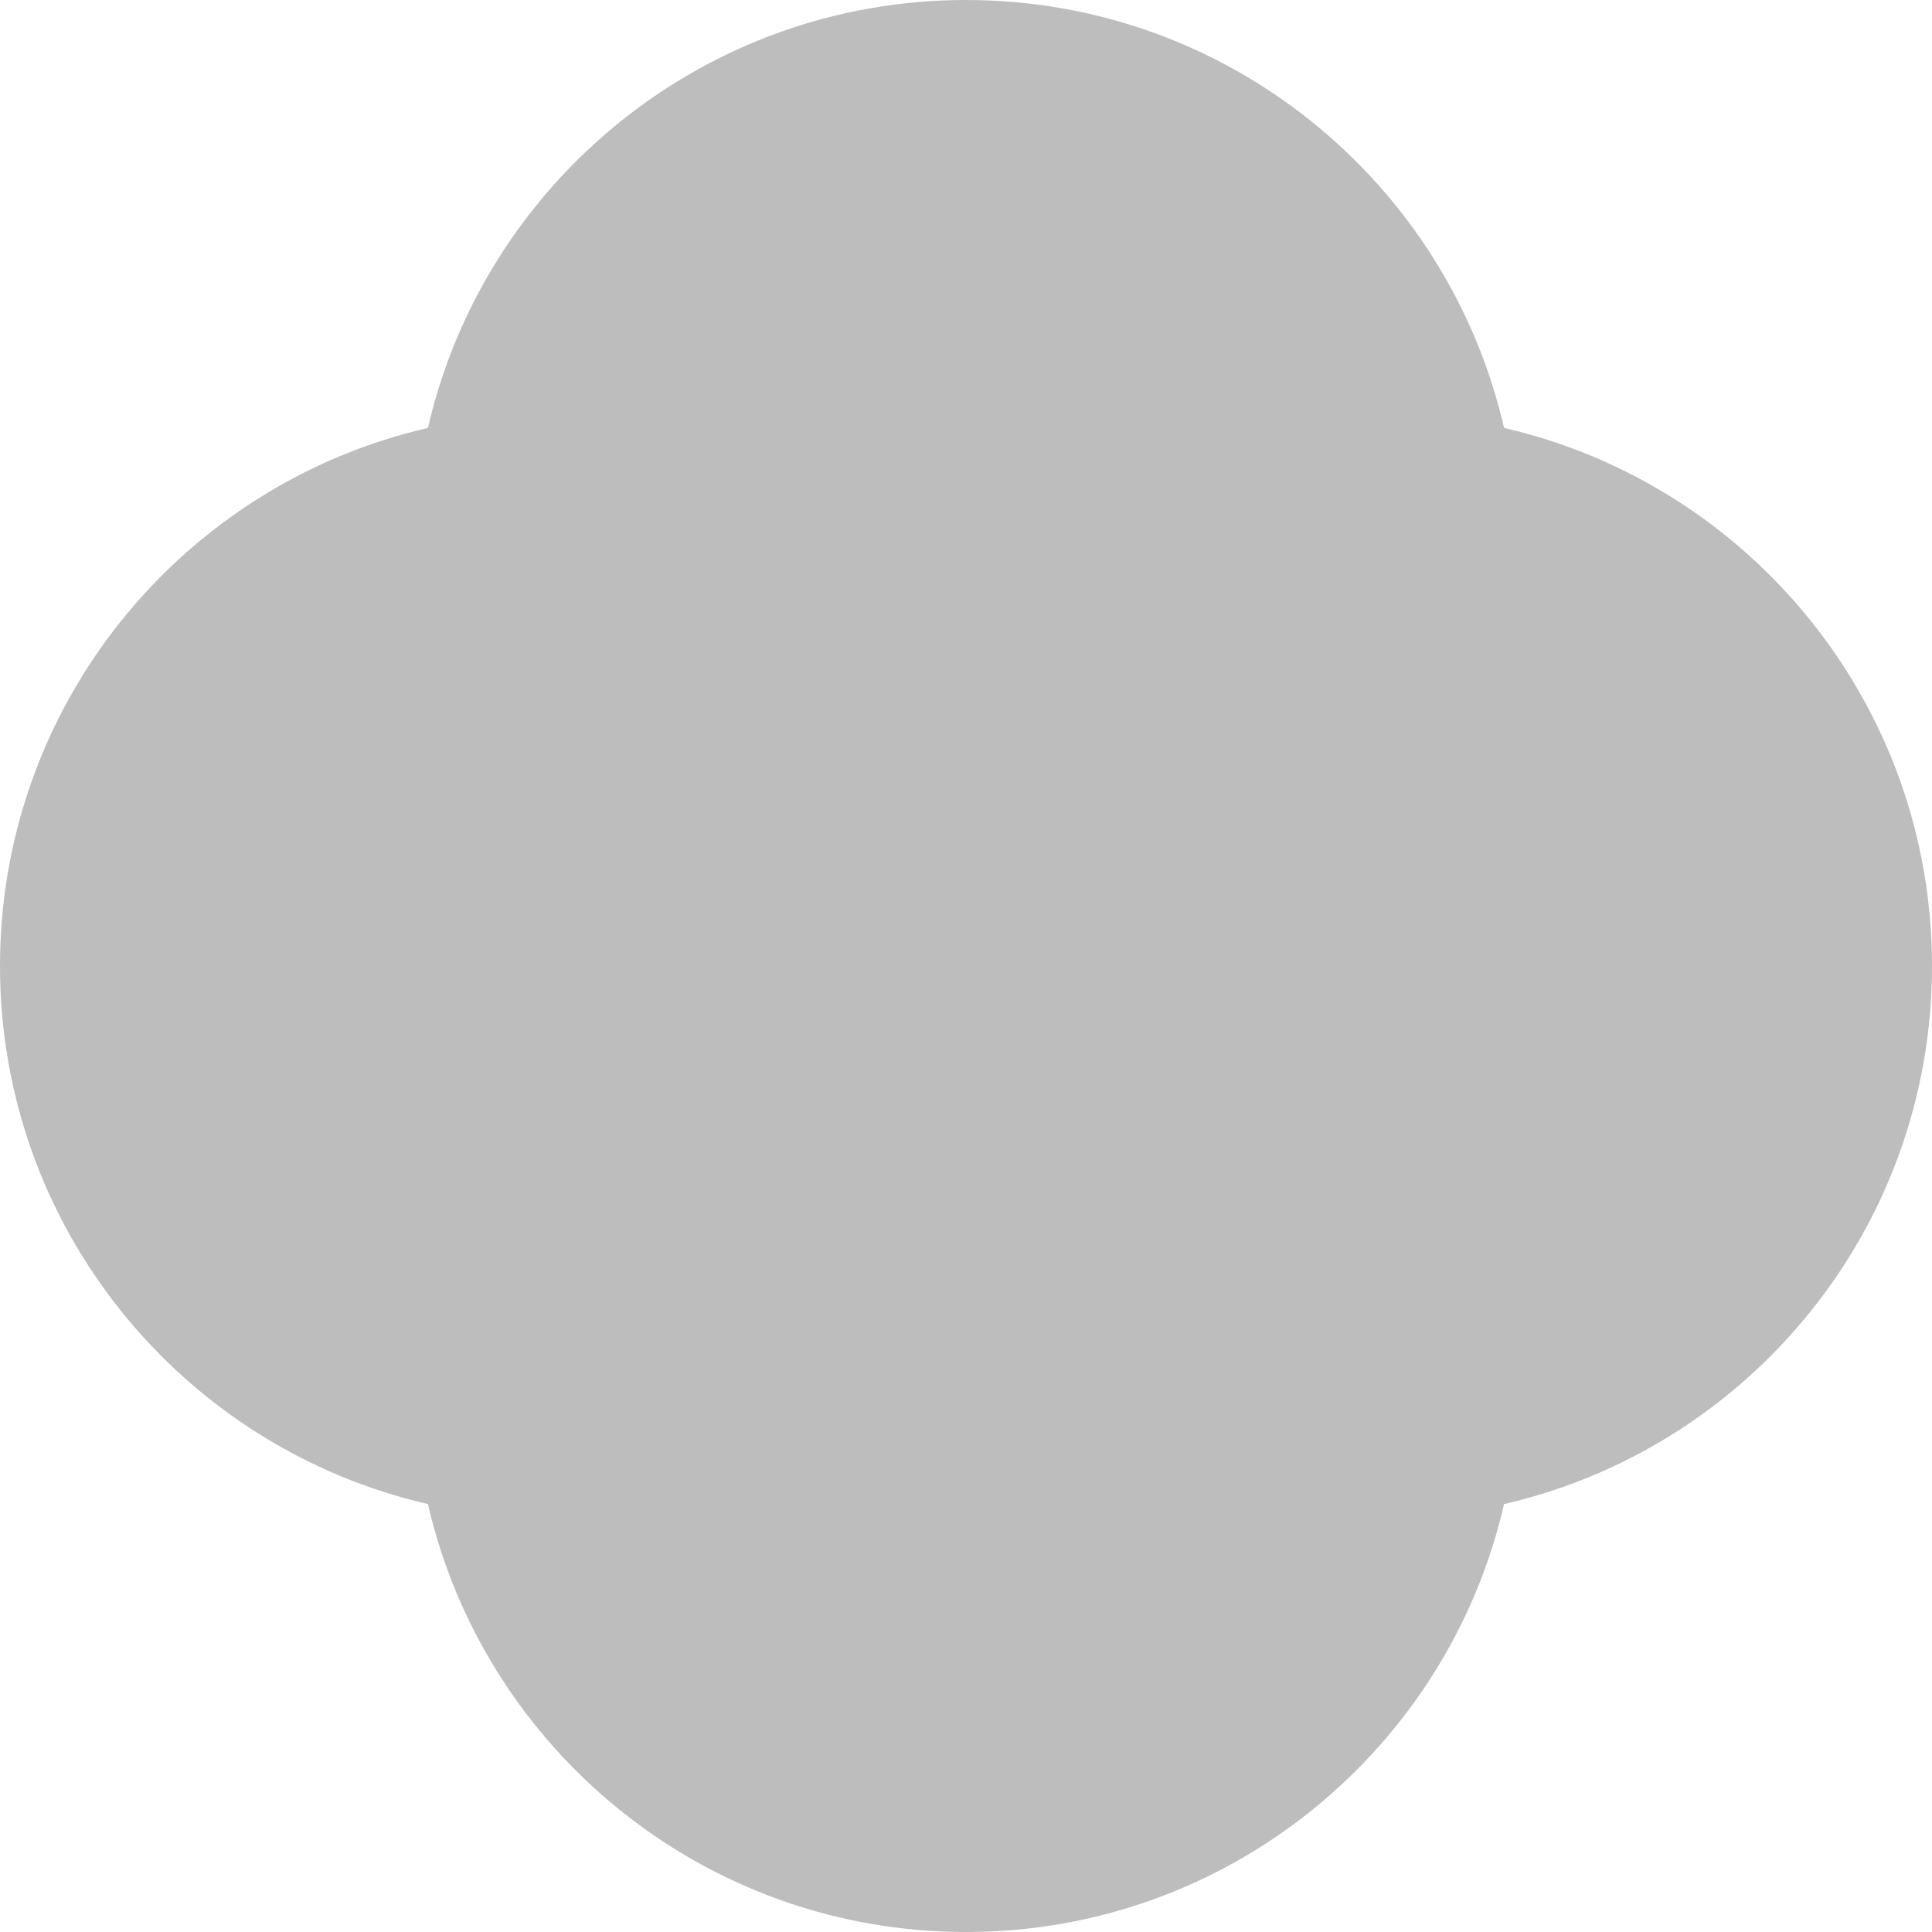
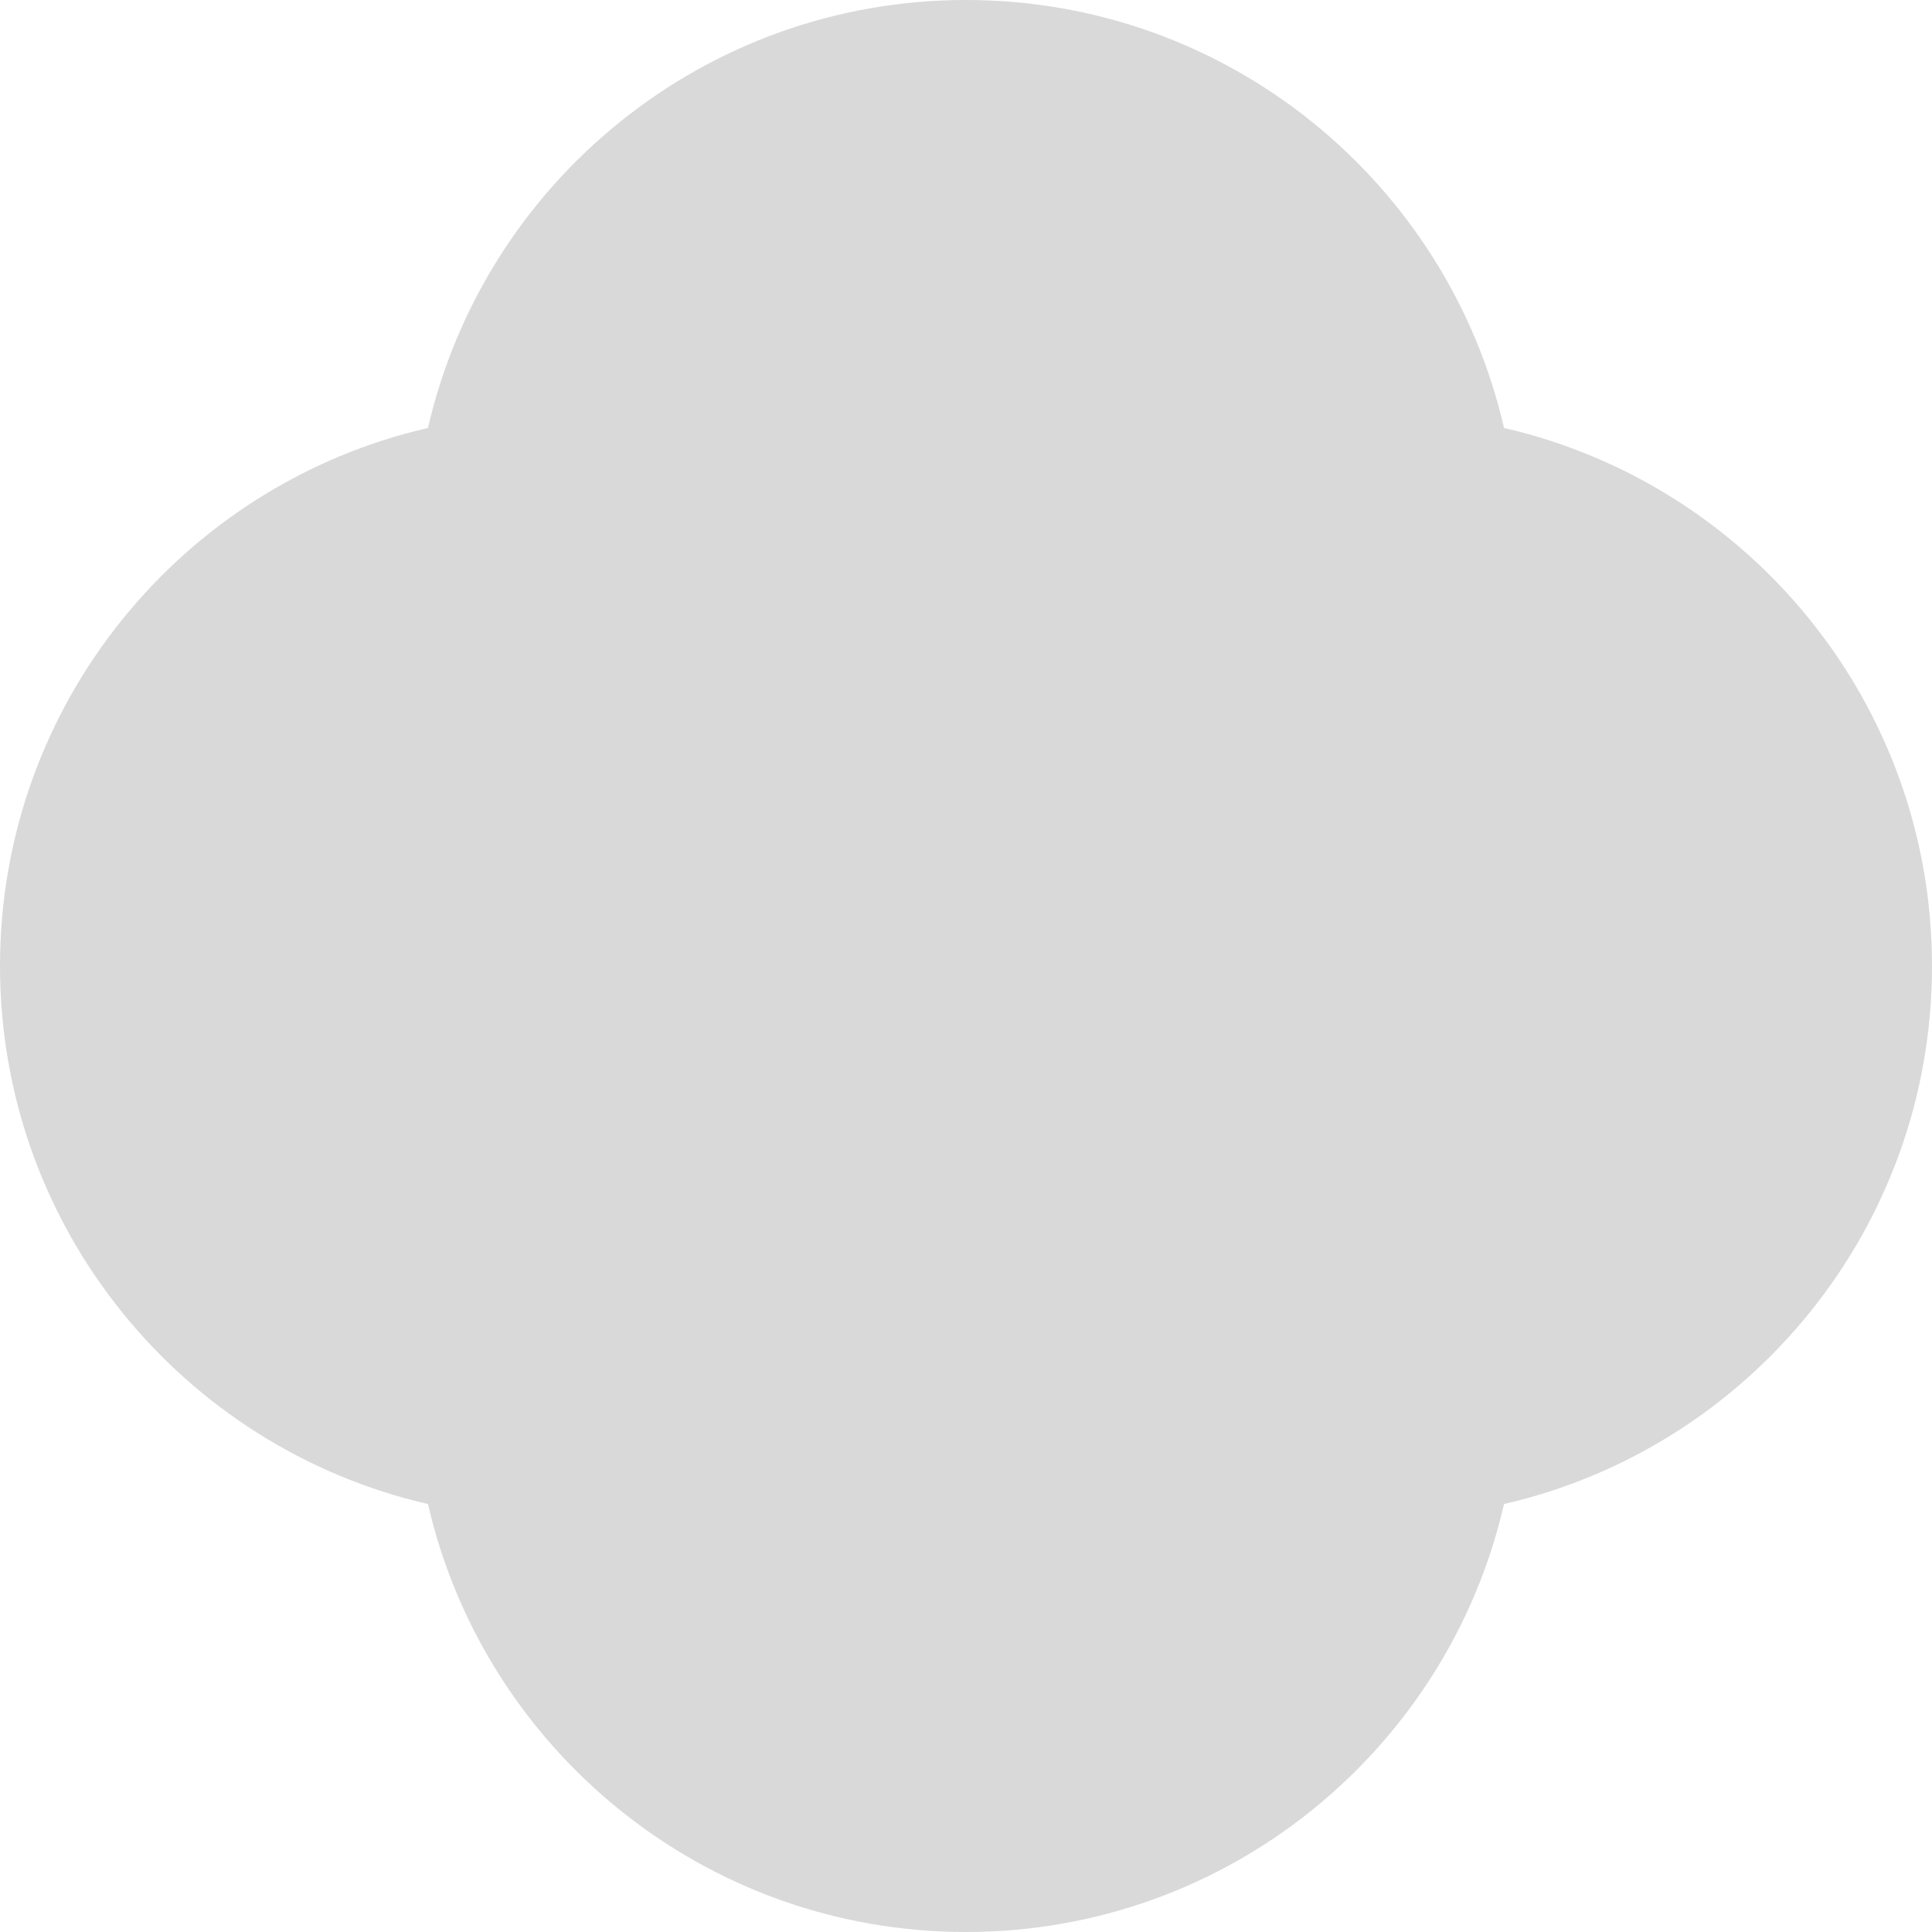
- <svg xmlns="http://www.w3.org/2000/svg" width="14" height="14" viewBox="0 0 14 14" fill="none">
-   <path fill-rule="evenodd" clip-rule="evenodd" d="M3.101 10.899C1.325 10.491 0 8.9 0 7C0 5.1 1.325 3.509 3.101 3.101C3.509 1.325 5.1 0 7 0C8.9 0 10.491 1.325 10.899 3.101C12.675 3.509 14 5.1 14 7C14 8.9 12.675 10.491 10.899 10.899C10.491 12.675 8.9 14 7 14C5.1 14 3.509 12.675 3.101 10.899Z" fill="#BDBDBD" />
+ <svg xmlns="http://www.w3.org/2000/svg" width="58" height="58" viewBox="0 0 58 58" fill="none">
+   <path fill-rule="evenodd" clip-rule="evenodd" d="M12.848 45.152C5.489 43.462 0 36.872 0 29C0 21.128 5.489 14.538 12.848 12.848C14.538 5.489 21.128 0 29 0C36.872 0 43.462 5.489 45.152 12.848C52.511 14.538 58 21.128 58 29C58 36.872 52.511 43.462 45.152 45.152C43.462 52.511 36.872 58 29 58C21.128 58 14.538 52.511 12.848 45.152Z" fill="#D9D9D9" />
</svg>
